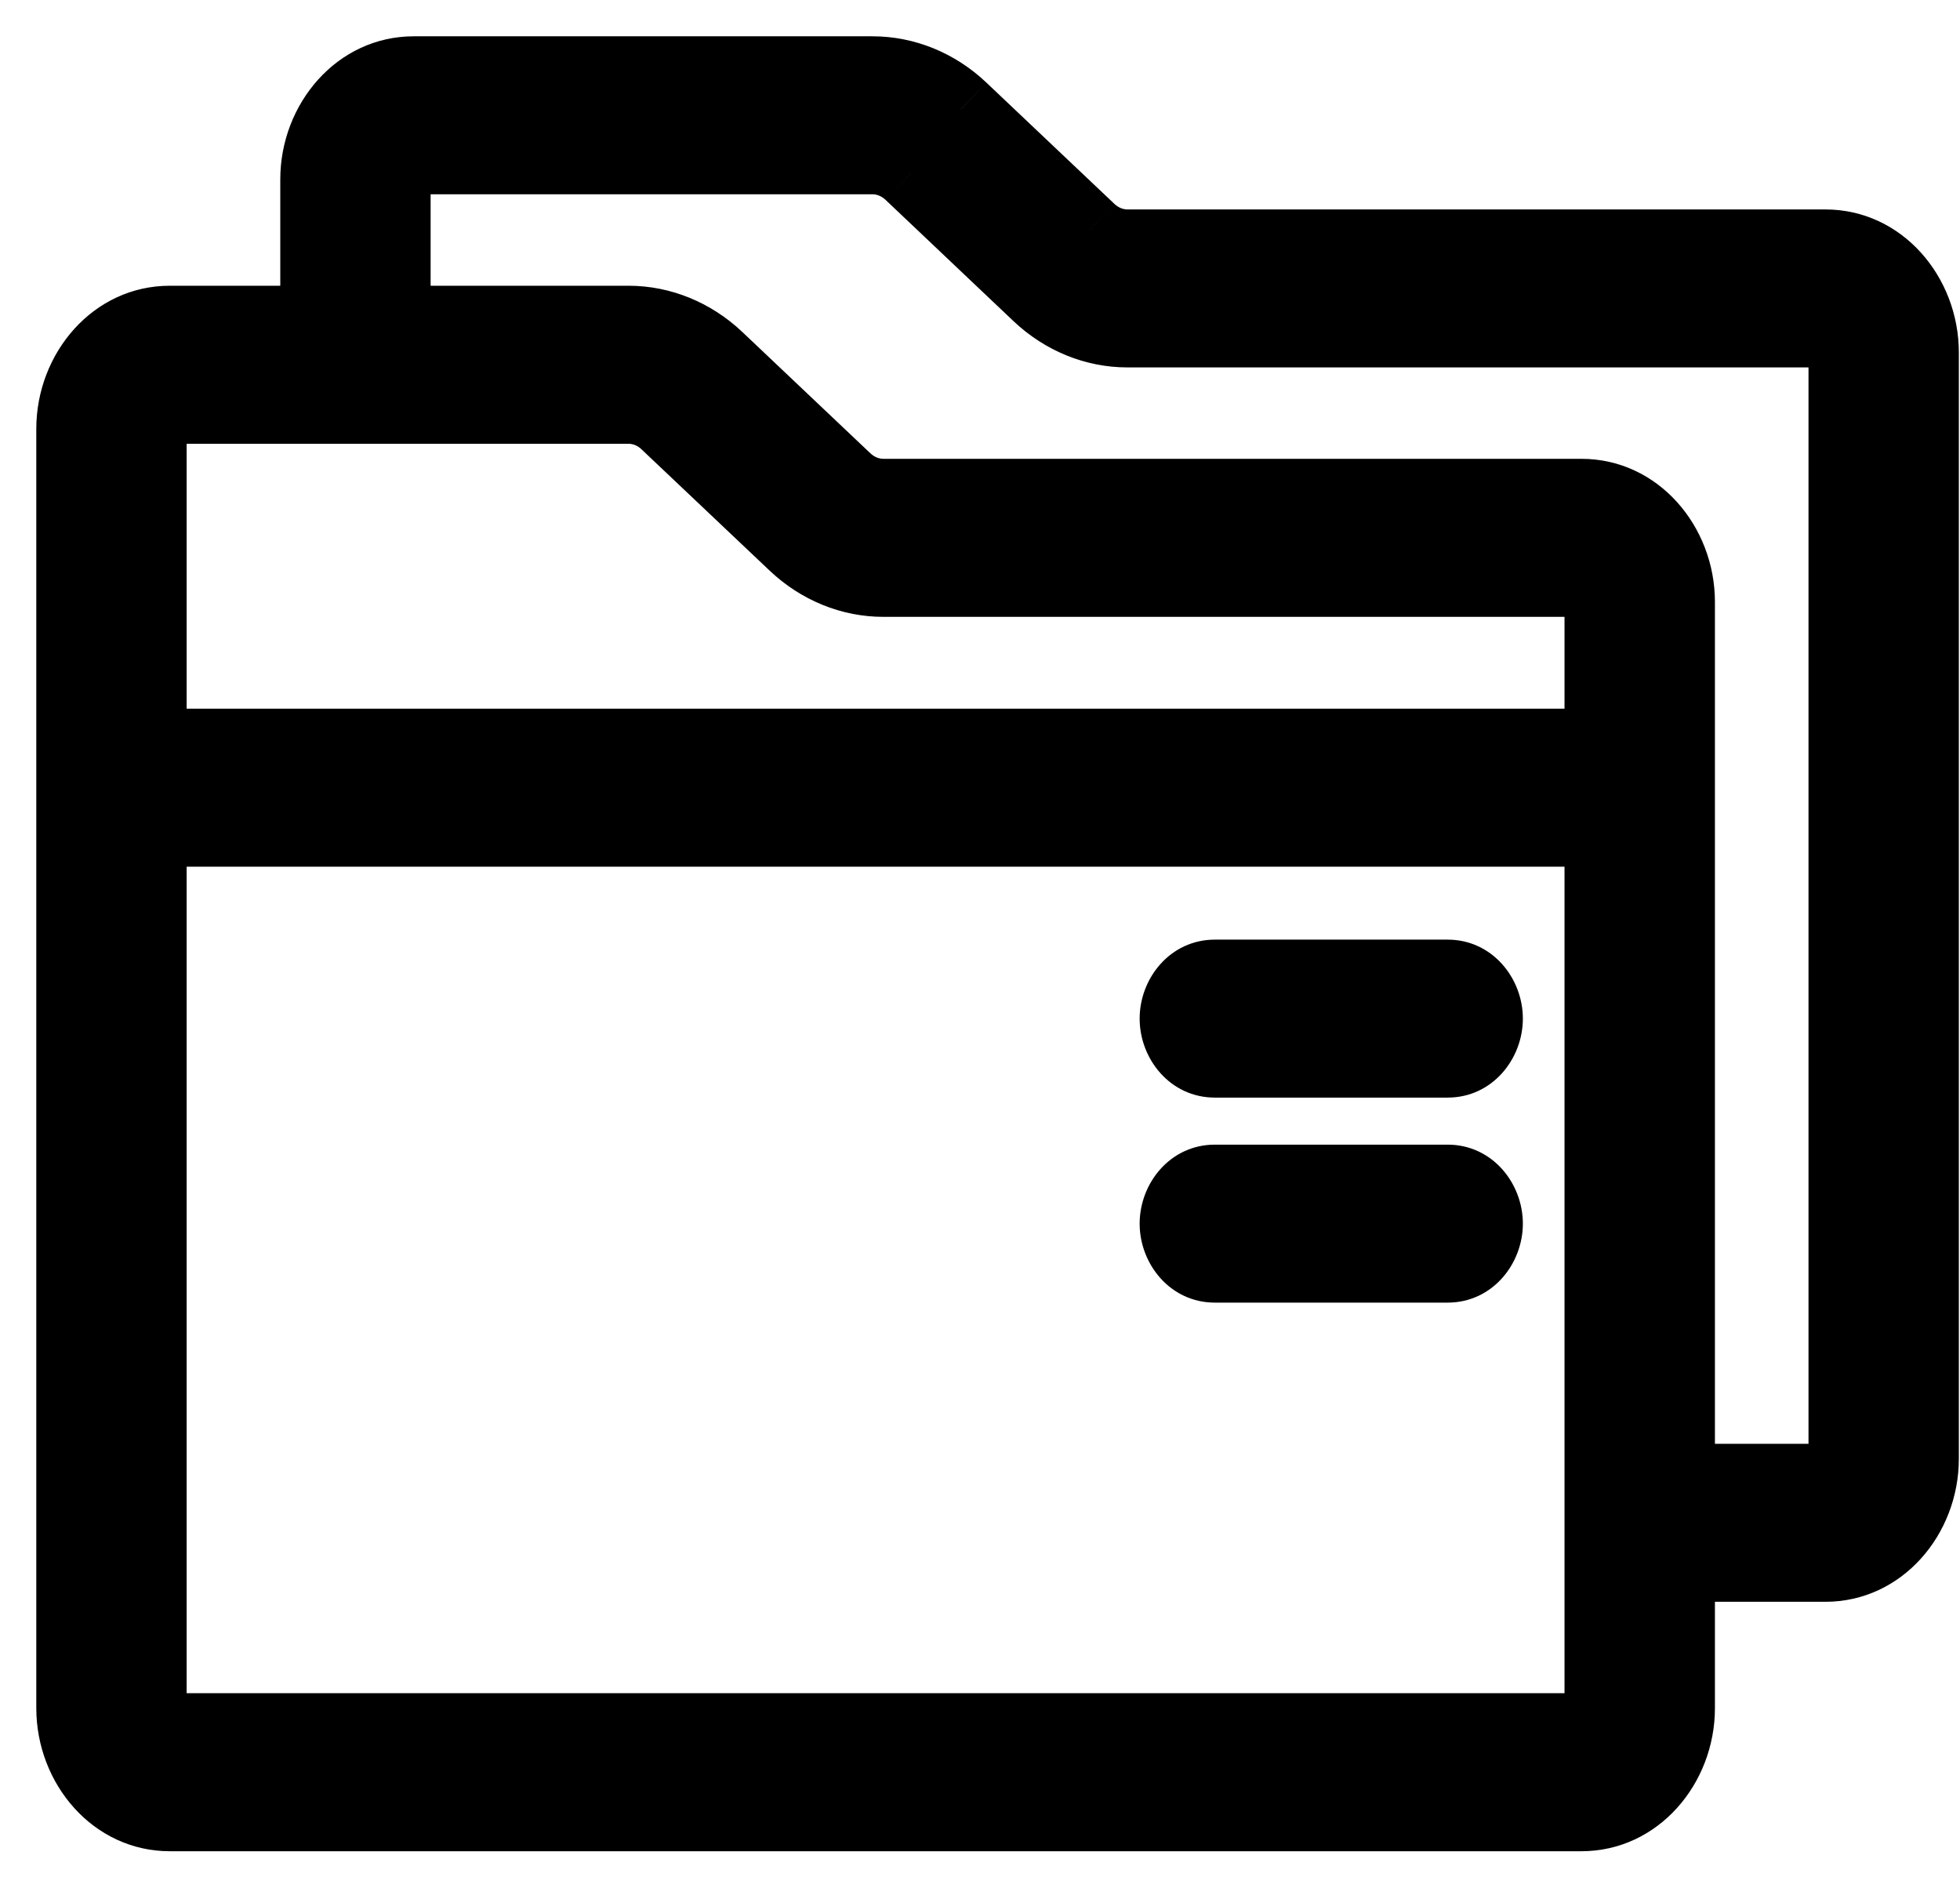
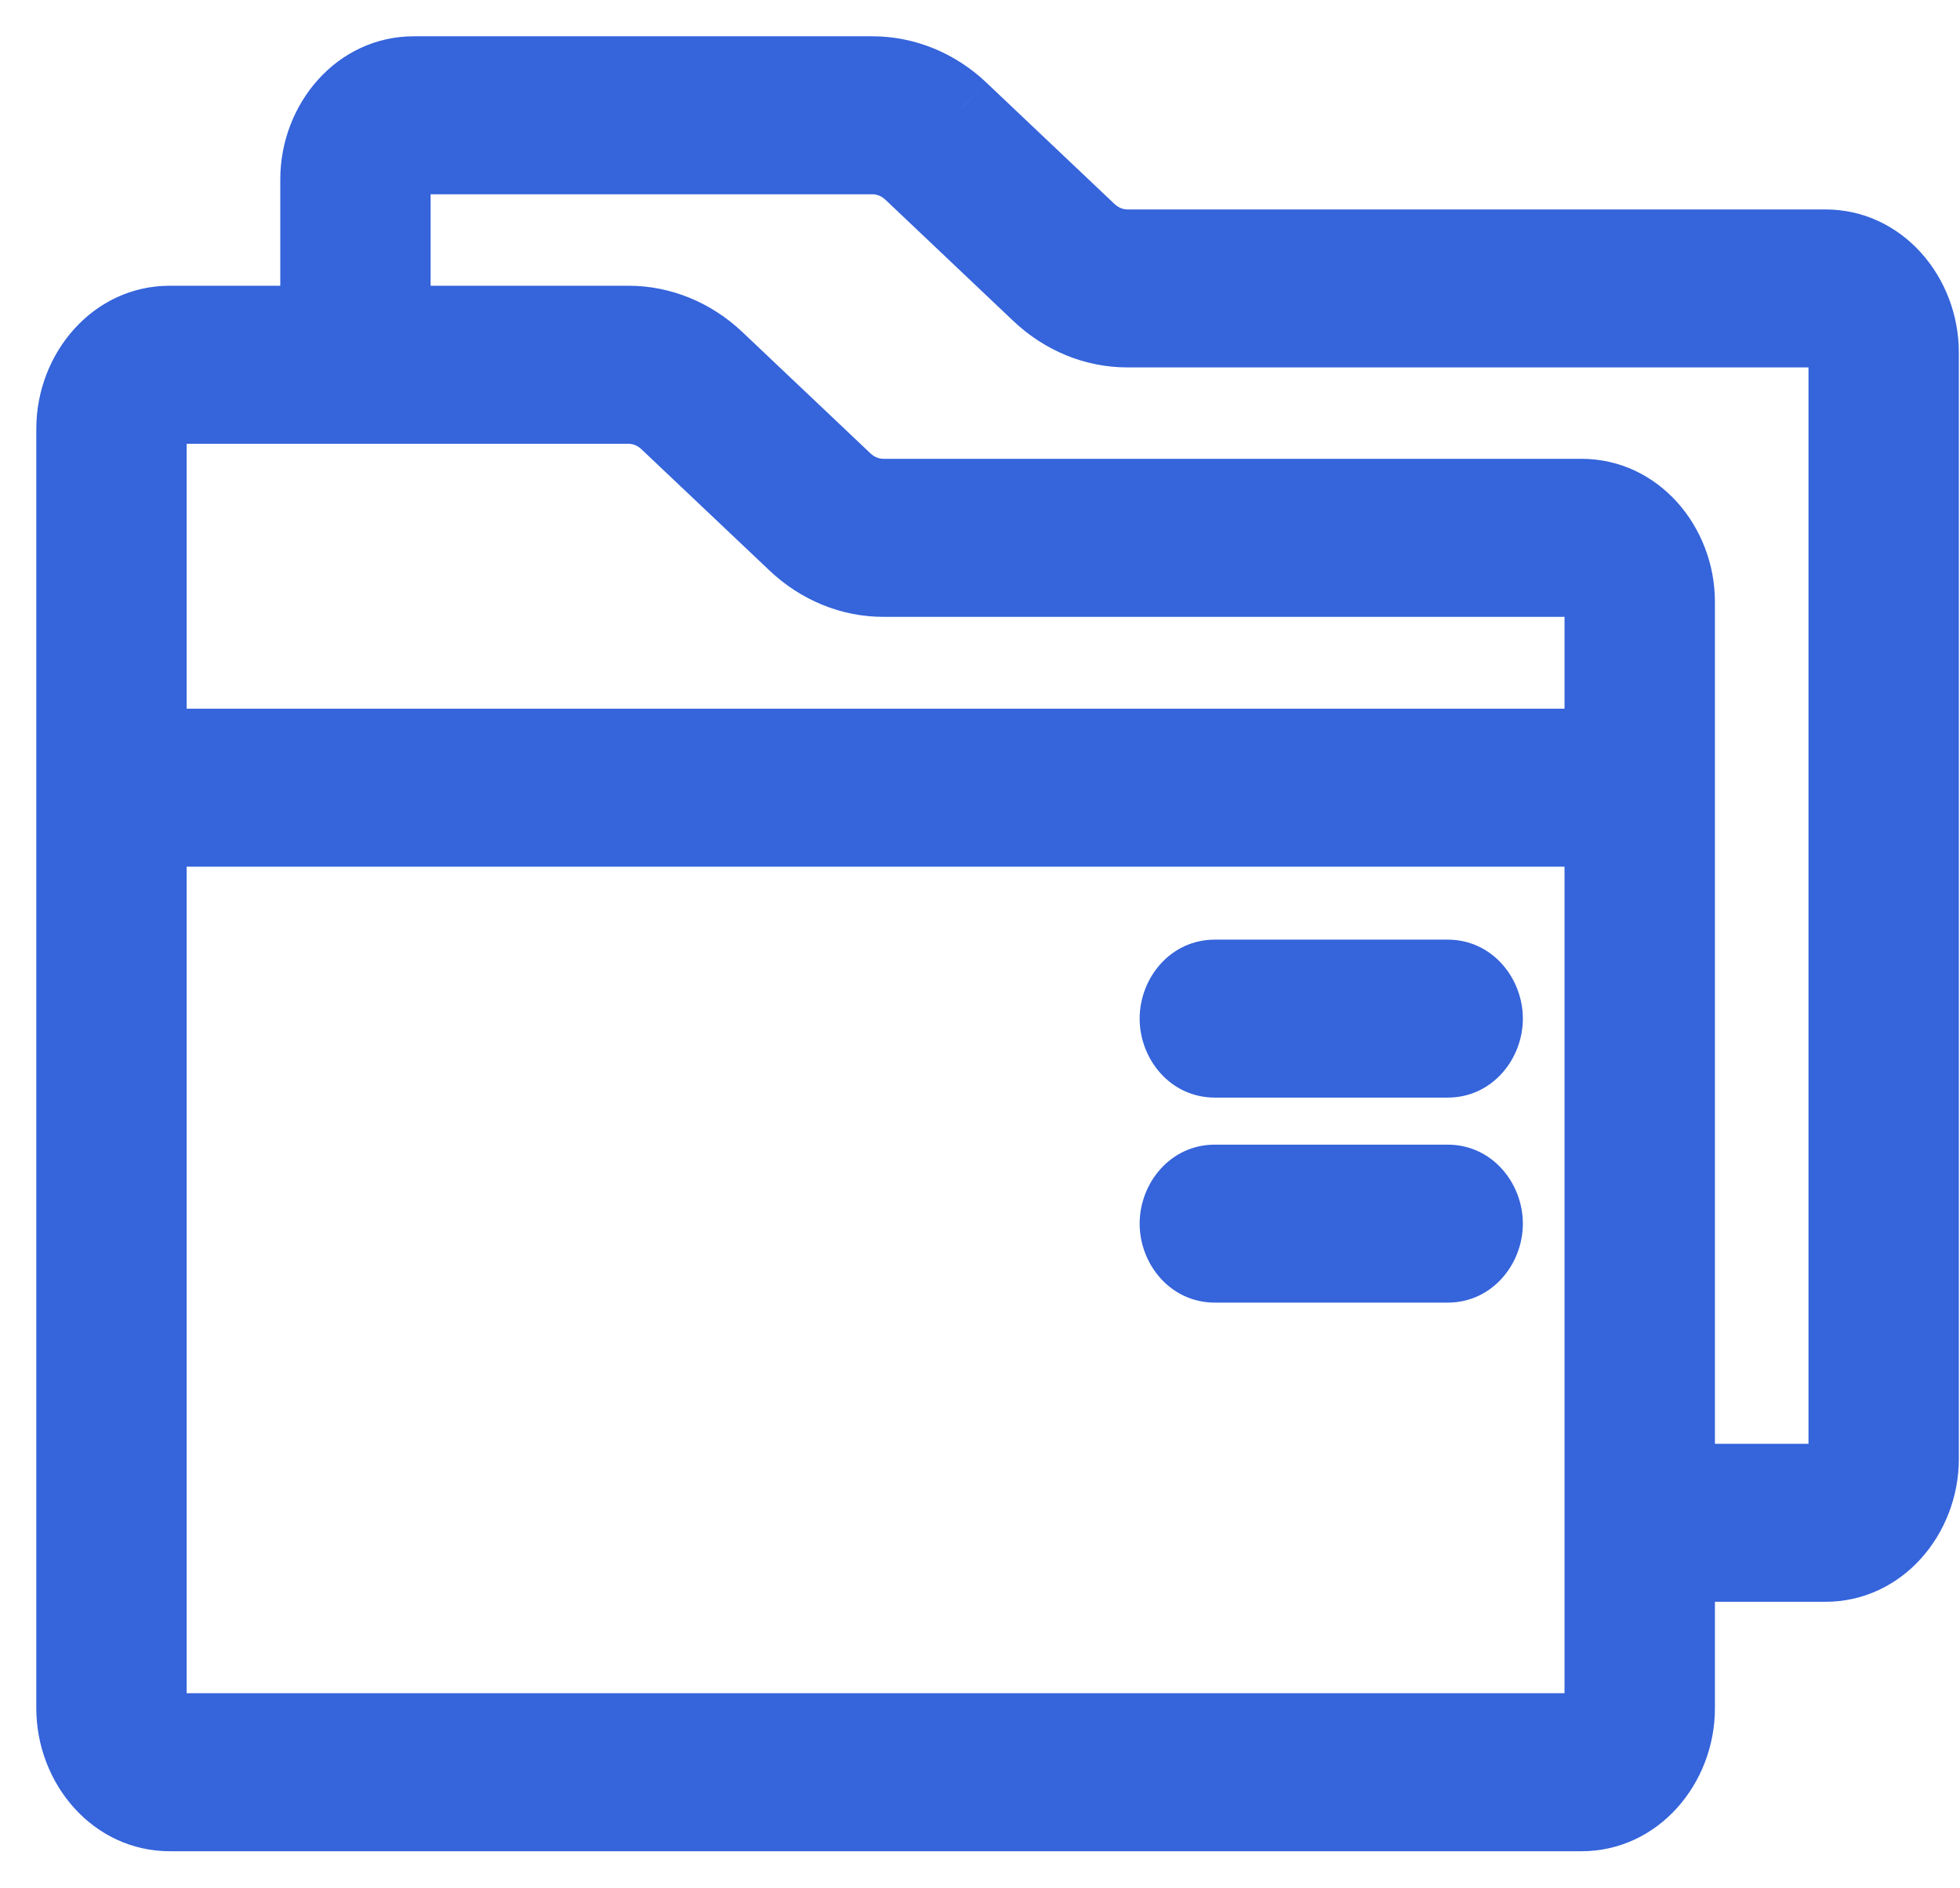
<svg xmlns="http://www.w3.org/2000/svg" xmlns:xlink="http://www.w3.org/1999/xlink" width="27" height="26" viewBox="0 0 27 26" version="1.1">
  <g id="Canvas" transform="translate(-18556 -406)">
    <g id="folder-1">
      <g id="Group">
        <g id="Group">
          <g id="Vector">
-             <use xlink:href="#path0_fill" transform="translate(18557 407)" />
-             <use xlink:href="#path1_stroke" transform="translate(18557 407)" />
+             <use xlink:href="#path0_fill" transform="translate(18557 407)" fill="#3564DB" />
+             <use xlink:href="#path1_stroke" transform="translate(18557 407)" fill="#3564DB" />
          </g>
        </g>
      </g>
      <g id="Group">
        <g id="Group">
          <g id="Vector">
-             <use xlink:href="#path2_fill" transform="translate(18572.2 419.443)" />
-             <use xlink:href="#path3_stroke" transform="translate(18572.2 419.443)" />
+             <use xlink:href="#path2_fill" transform="translate(18572.2 419.443)" fill="#3564DB" />
+             <use xlink:href="#path3_stroke" transform="translate(18572.2 419.443)" fill="#3564DB" />
          </g>
        </g>
      </g>
      <g id="Group">
        <g id="Group">
          <g id="Vector">
-             <use xlink:href="#path4_fill" transform="translate(18572.2 422.267)" />
-             <use xlink:href="#path5_stroke" transform="translate(18572.2 422.267)" />
+             <use xlink:href="#path4_fill" transform="translate(18572.2 422.267)" fill="#3564DB" />
+             <use xlink:href="#path5_stroke" transform="translate(18572.2 422.267)" fill="#3564DB" />
          </g>
        </g>
      </g>
    </g>
  </g>
  <defs>
    <path id="path0_fill" d="M 24.145 2.385L 14.531 2.385C 14.339 2.385 14.152 2.309 14.007 2.17L 12.243 0.5C 11.902 0.177 11.467 -5.33821e-08 11.019 -5.33821e-08L 4.7 -5.33821e-08C 3.961 -5.33821e-08 3.361 0.66 3.361 1.471L 3.361 3.436L 1.339 3.436C 0.601 3.436 0 4.096 0 4.907L 0 22.529C 0 23.34 0.601 24 1.339 24L 20.785 24C 21.523 24 22.124 23.34 22.124 22.529L 22.124 20.564L 24.145 20.564C 24.884 20.564 25.484 19.905 25.484 19.094L 25.484 3.855C 25.484 3.044 24.884 2.385 24.145 2.385ZM 21.052 22.529C 21.052 22.692 20.932 22.823 20.785 22.823L 1.339 22.823C 1.191 22.823 1.071 22.692 1.071 22.529L 1.071 10.438L 21.052 10.438L 21.052 22.529L 21.052 22.529ZM 21.052 9.262L 1.071 9.262L 1.071 4.907C 1.071 4.745 1.191 4.613 1.339 4.613L 7.658 4.613C 7.85 4.613 8.036 4.689 8.182 4.827L 9.946 6.497C 10.286 6.82 10.721 6.997 11.17 6.997L 20.785 6.997C 20.932 6.997 21.052 7.129 21.052 7.291L 21.052 9.262ZM 24.413 19.094C 24.413 19.256 24.293 19.388 24.145 19.388L 22.124 19.388L 22.124 7.291C 22.124 6.48 21.523 5.82 20.785 5.82L 11.17 5.82C 10.978 5.82 10.791 5.744 10.646 5.606L 8.882 3.936C 8.542 3.614 8.107 3.436 7.658 3.436L 4.432 3.436L 4.432 1.471C 4.432 1.308 4.552 1.176 4.7 1.176L 11.019 1.176C 11.211 1.176 11.398 1.253 11.543 1.391L 13.307 3.062C 13.648 3.384 14.082 3.561 14.531 3.561L 24.145 3.561C 24.293 3.561 24.413 3.693 24.413 3.855L 24.413 19.094L 24.413 19.094Z" />
    <path id="path1_stroke" d="M 14.007 2.17L 13.663 2.533L 13.663 2.534L 14.007 2.17ZM 12.243 0.5L 12.587 0.137L 12.586 0.136L 12.243 0.5ZM 3.361 3.436L 3.361 3.936L 3.861 3.936L 3.861 3.436L 3.361 3.436ZM 1.339 3.436L 1.339 2.936L 1.339 3.436ZM 22.124 20.564L 22.124 20.064L 21.624 20.064L 21.624 20.564L 22.124 20.564ZM 21.052 22.529L 21.552 22.529L 21.552 22.029L 21.052 22.029L 21.052 22.529ZM 1.071 10.438L 1.071 9.938L 0.571 9.938L 0.571 10.438L 1.071 10.438ZM 21.052 10.438L 21.552 10.438L 21.552 9.938L 21.052 9.938L 21.052 10.438ZM 21.052 22.529L 20.552 22.529L 20.552 23.029L 21.052 23.029L 21.052 22.529ZM 21.052 9.262L 21.052 9.762L 21.552 9.762L 21.552 9.262L 21.052 9.262ZM 1.071 9.262L 0.571 9.262L 0.571 9.762L 1.071 9.762L 1.071 9.262ZM 8.182 4.827L 7.838 5.19L 7.838 5.19L 8.182 4.827ZM 9.946 6.497L 9.602 6.86L 9.602 6.86L 9.946 6.497ZM 24.413 19.094L 24.413 18.594L 23.913 18.594L 23.913 19.094L 24.413 19.094ZM 22.124 19.388L 21.624 19.388L 21.624 19.888L 22.124 19.888L 22.124 19.388ZM 10.646 5.606L 10.989 5.243L 10.989 5.243L 10.646 5.606ZM 8.882 3.936L 8.538 4.299L 8.538 4.299L 8.882 3.936ZM 4.432 3.436L 3.932 3.436L 3.932 3.936L 4.432 3.936L 4.432 3.436ZM 11.543 1.391L 11.887 1.028L 11.887 1.027L 11.543 1.391ZM 13.307 3.062L 12.963 3.425L 12.963 3.425L 13.307 3.062ZM 24.413 19.094L 24.413 19.594L 24.913 19.594L 24.913 19.094L 24.413 19.094ZM 24.145 1.885L 14.531 1.885L 14.531 2.885L 24.145 2.885L 24.145 1.885ZM 14.531 1.885C 14.473 1.885 14.408 1.862 14.35 1.807L 13.663 2.534C 13.897 2.755 14.205 2.885 14.531 2.885L 14.531 1.885ZM 14.35 1.807L 12.587 0.137L 11.899 0.863L 13.663 2.533L 14.35 1.807ZM 12.586 0.136C 12.158 -0.269 11.601 -0.5 11.019 -0.5L 11.019 0.5C 11.334 0.5 11.647 0.624 11.899 0.863L 12.586 0.136ZM 11.019 -0.5L 4.7 -0.5L 4.7 0.5L 11.019 0.5L 11.019 -0.5ZM 4.7 -0.5C 3.642 -0.5 2.861 0.429 2.861 1.471L 3.861 1.471C 3.861 0.891 4.281 0.5 4.7 0.5L 4.7 -0.5ZM 2.861 1.471L 2.861 3.436L 3.861 3.436L 3.861 1.471L 2.861 1.471ZM 3.361 2.936L 1.339 2.936L 1.339 3.936L 3.361 3.936L 3.361 2.936ZM 1.339 2.936C 0.282 2.936 -0.5 3.865 -0.5 4.907L 0.5 4.907C 0.5 4.327 0.92 3.936 1.339 3.936L 1.339 2.936ZM -0.5 4.907L -0.5 22.529L 0.5 22.529L 0.5 4.907L -0.5 4.907ZM -0.5 22.529C -0.5 23.571 0.282 24.5 1.339 24.5L 1.339 23.5C 0.92 23.5 0.5 23.109 0.5 22.529L -0.5 22.529ZM 1.339 24.5L 20.785 24.5L 20.785 23.5L 1.339 23.5L 1.339 24.5ZM 20.785 24.5C 21.842 24.5 22.624 23.571 22.624 22.529L 21.624 22.529C 21.624 23.109 21.204 23.5 20.785 23.5L 20.785 24.5ZM 22.624 22.529L 22.624 20.564L 21.624 20.564L 21.624 22.529L 22.624 22.529ZM 22.124 21.064L 24.145 21.064L 24.145 20.064L 22.124 20.064L 22.124 21.064ZM 24.145 21.064C 25.203 21.064 25.984 20.136 25.984 19.094L 24.984 19.094C 24.984 19.674 24.564 20.064 24.145 20.064L 24.145 21.064ZM 25.984 19.094L 25.984 3.855L 24.984 3.855L 24.984 19.094L 25.984 19.094ZM 25.984 3.855C 25.984 2.813 25.203 1.885 24.145 1.885L 24.145 2.885C 24.564 2.885 24.984 3.275 24.984 3.855L 25.984 3.855ZM 20.552 22.529C 20.552 22.461 20.613 22.323 20.785 22.323L 20.785 23.323C 21.251 23.323 21.552 22.923 21.552 22.529L 20.552 22.529ZM 20.785 22.323L 1.339 22.323L 1.339 23.323L 20.785 23.323L 20.785 22.323ZM 1.339 22.323C 1.511 22.323 1.571 22.461 1.571 22.529L 0.571 22.529C 0.571 22.923 0.872 23.323 1.339 23.323L 1.339 22.323ZM 1.571 22.529L 1.571 10.438L 0.571 10.438L 0.571 22.529L 1.571 22.529ZM 1.071 10.938L 21.052 10.938L 21.052 9.938L 1.071 9.938L 1.071 10.938ZM 20.552 10.438L 20.552 22.529L 21.552 22.529L 21.552 10.438L 20.552 10.438ZM 21.052 23.029L 21.052 23.029L 21.052 22.029L 21.052 22.029L 21.052 23.029ZM 21.052 8.762L 1.071 8.762L 1.071 9.762L 21.052 9.762L 21.052 8.762ZM 1.571 9.262L 1.571 4.907L 0.571 4.907L 0.571 9.262L 1.571 9.262ZM 1.571 4.907C 1.571 4.976 1.511 5.113 1.339 5.113L 1.339 4.113C 0.872 4.113 0.571 4.514 0.571 4.907L 1.571 4.907ZM 1.339 5.113L 7.658 5.113L 7.658 4.113L 1.339 4.113L 1.339 5.113ZM 7.658 5.113C 7.716 5.113 7.781 5.135 7.838 5.19L 8.526 4.464C 8.292 4.242 7.984 4.113 7.658 4.113L 7.658 5.113ZM 7.838 5.19L 9.602 6.86L 10.29 6.134L 8.526 4.464L 7.838 5.19ZM 9.602 6.86C 10.031 7.266 10.587 7.497 11.17 7.497L 11.17 6.497C 10.855 6.497 10.542 6.373 10.29 6.134L 9.602 6.86ZM 11.17 7.497L 20.785 7.497L 20.785 6.497L 11.17 6.497L 11.17 7.497ZM 20.785 7.497C 20.613 7.497 20.552 7.36 20.552 7.291L 21.552 7.291C 21.552 6.898 21.251 6.497 20.785 6.497L 20.785 7.497ZM 20.552 7.291L 20.552 9.262L 21.552 9.262L 21.552 7.291L 20.552 7.291ZM 23.913 19.094C 23.913 19.025 23.974 18.888 24.145 18.888L 24.145 19.888C 24.612 19.888 24.913 19.487 24.913 19.094L 23.913 19.094ZM 24.145 18.888L 22.124 18.888L 22.124 19.888L 24.145 19.888L 24.145 18.888ZM 22.624 19.388L 22.624 7.291L 21.624 7.291L 21.624 19.388L 22.624 19.388ZM 22.624 7.291C 22.624 6.249 21.842 5.32 20.785 5.32L 20.785 6.32C 21.204 6.32 21.624 6.711 21.624 7.291L 22.624 7.291ZM 20.785 5.32L 11.17 5.32L 11.17 6.32L 20.785 6.32L 20.785 5.32ZM 11.17 5.32C 11.111 5.32 11.047 5.298 10.989 5.243L 10.302 5.969C 10.536 6.191 10.844 6.32 11.17 6.32L 11.17 5.32ZM 10.989 5.243L 9.226 3.573L 8.538 4.299L 10.302 5.969L 10.989 5.243ZM 9.226 3.573C 8.797 3.167 8.241 2.936 7.658 2.936L 7.658 3.936C 7.973 3.936 8.286 4.06 8.538 4.299L 9.226 3.573ZM 7.658 2.936L 4.432 2.936L 4.432 3.936L 7.658 3.936L 7.658 2.936ZM 4.932 3.436L 4.932 1.471L 3.932 1.471L 3.932 3.436L 4.932 3.436ZM 4.932 1.471C 4.932 1.539 4.871 1.676 4.7 1.676L 4.7 0.676C 4.233 0.676 3.932 1.077 3.932 1.471L 4.932 1.471ZM 4.7 1.676L 11.019 1.676L 11.019 0.676L 4.7 0.676L 4.7 1.676ZM 11.019 1.676C 11.077 1.676 11.142 1.699 11.2 1.754L 11.887 1.027C 11.653 0.806 11.345 0.676 11.019 0.676L 11.019 1.676ZM 11.2 1.754L 12.963 3.425L 13.651 2.699L 11.887 1.028L 11.2 1.754ZM 12.963 3.425C 13.392 3.83 13.948 4.061 14.531 4.061L 14.531 3.061C 14.216 3.061 13.903 2.937 13.651 2.698L 12.963 3.425ZM 14.531 4.061L 24.145 4.061L 24.145 3.061L 14.531 3.061L 14.531 4.061ZM 24.145 4.061C 23.974 4.061 23.913 3.924 23.913 3.855L 24.913 3.855C 24.913 3.462 24.612 3.061 24.145 3.061L 24.145 4.061ZM 23.913 3.855L 23.913 19.094L 24.913 19.094L 24.913 3.855L 23.913 3.855ZM 24.413 18.594L 24.413 18.594L 24.413 19.594L 24.413 19.594L 24.413 18.594Z" />
    <path id="path2_fill" d="M 3.743 -4.13711e-07L 0.536 -4.13711e-07C 0.24 -4.13711e-07 -5.83292e-07 0.263 -5.83292e-07 0.588C -5.83292e-07 0.913 0.24 1.176 0.536 1.176L 3.743 1.176C 4.039 1.176 4.279 0.913 4.279 0.588C 4.279 0.263 4.039 -4.13711e-07 3.743 -4.13711e-07Z" />
    <path id="path3_stroke" d="M 4.279 0.588L 4.779 0.588L 4.279 0.588ZM 3.743 -0.5L 0.536 -0.5L 0.536 0.5L 3.743 0.5L 3.743 -0.5ZM 0.536 -0.5C -0.079 -0.5 -0.5 0.032 -0.5 0.588L 0.5 0.588C 0.5 0.549 0.514 0.522 0.527 0.509C 0.538 0.496 0.542 0.5 0.536 0.5L 0.536 -0.5ZM -0.5 0.588C -0.5 1.144 -0.079 1.676 0.536 1.676L 0.536 0.676C 0.542 0.676 0.538 0.68 0.527 0.668C 0.514 0.654 0.5 0.627 0.5 0.588L -0.5 0.588ZM 0.536 1.676L 3.743 1.676L 3.743 0.676L 0.536 0.676L 0.536 1.676ZM 3.743 1.676C 4.358 1.676 4.779 1.144 4.779 0.588L 3.779 0.588C 3.779 0.627 3.765 0.654 3.752 0.668C 3.741 0.68 3.737 0.676 3.743 0.676L 3.743 1.676ZM 4.779 0.588C 4.779 0.032 4.358 -0.5 3.743 -0.5L 3.743 0.5C 3.737 0.5 3.741 0.496 3.752 0.509C 3.765 0.522 3.779 0.549 3.779 0.588L 4.779 0.588Z" />
    <path id="path4_fill" d="M 3.743 4.13711e-07L 0.536 4.13711e-07C 0.24 4.13711e-07 -5.83292e-07 0.263 -5.83292e-07 0.588C -5.83292e-07 0.913 0.24 1.176 0.536 1.176L 3.743 1.176C 4.039 1.176 4.279 0.913 4.279 0.588C 4.279 0.263 4.039 4.13711e-07 3.743 4.13711e-07Z" />
    <path id="path5_stroke" d="M 3.743 -0.5L 0.536 -0.5L 0.536 0.5L 3.743 0.5L 3.743 -0.5ZM 0.536 -0.5C -0.079 -0.5 -0.5 0.032 -0.5 0.588L 0.5 0.588C 0.5 0.549 0.514 0.522 0.527 0.509C 0.538 0.496 0.542 0.5 0.536 0.5L 0.536 -0.5ZM -0.5 0.588C -0.5 1.144 -0.079 1.676 0.536 1.676L 0.536 0.676C 0.542 0.676 0.538 0.68 0.527 0.668C 0.514 0.654 0.5 0.627 0.5 0.588L -0.5 0.588ZM 0.536 1.676L 3.743 1.676L 3.743 0.676L 0.536 0.676L 0.536 1.676ZM 3.743 1.676C 4.358 1.676 4.779 1.144 4.779 0.588L 3.779 0.588C 3.779 0.627 3.765 0.654 3.752 0.668C 3.741 0.68 3.737 0.676 3.743 0.676L 3.743 1.676ZM 4.779 0.588C 4.779 0.032 4.358 -0.5 3.743 -0.5L 3.743 0.5C 3.737 0.5 3.741 0.496 3.752 0.509C 3.765 0.522 3.779 0.549 3.779 0.588L 4.779 0.588Z" />
  </defs>
</svg>
